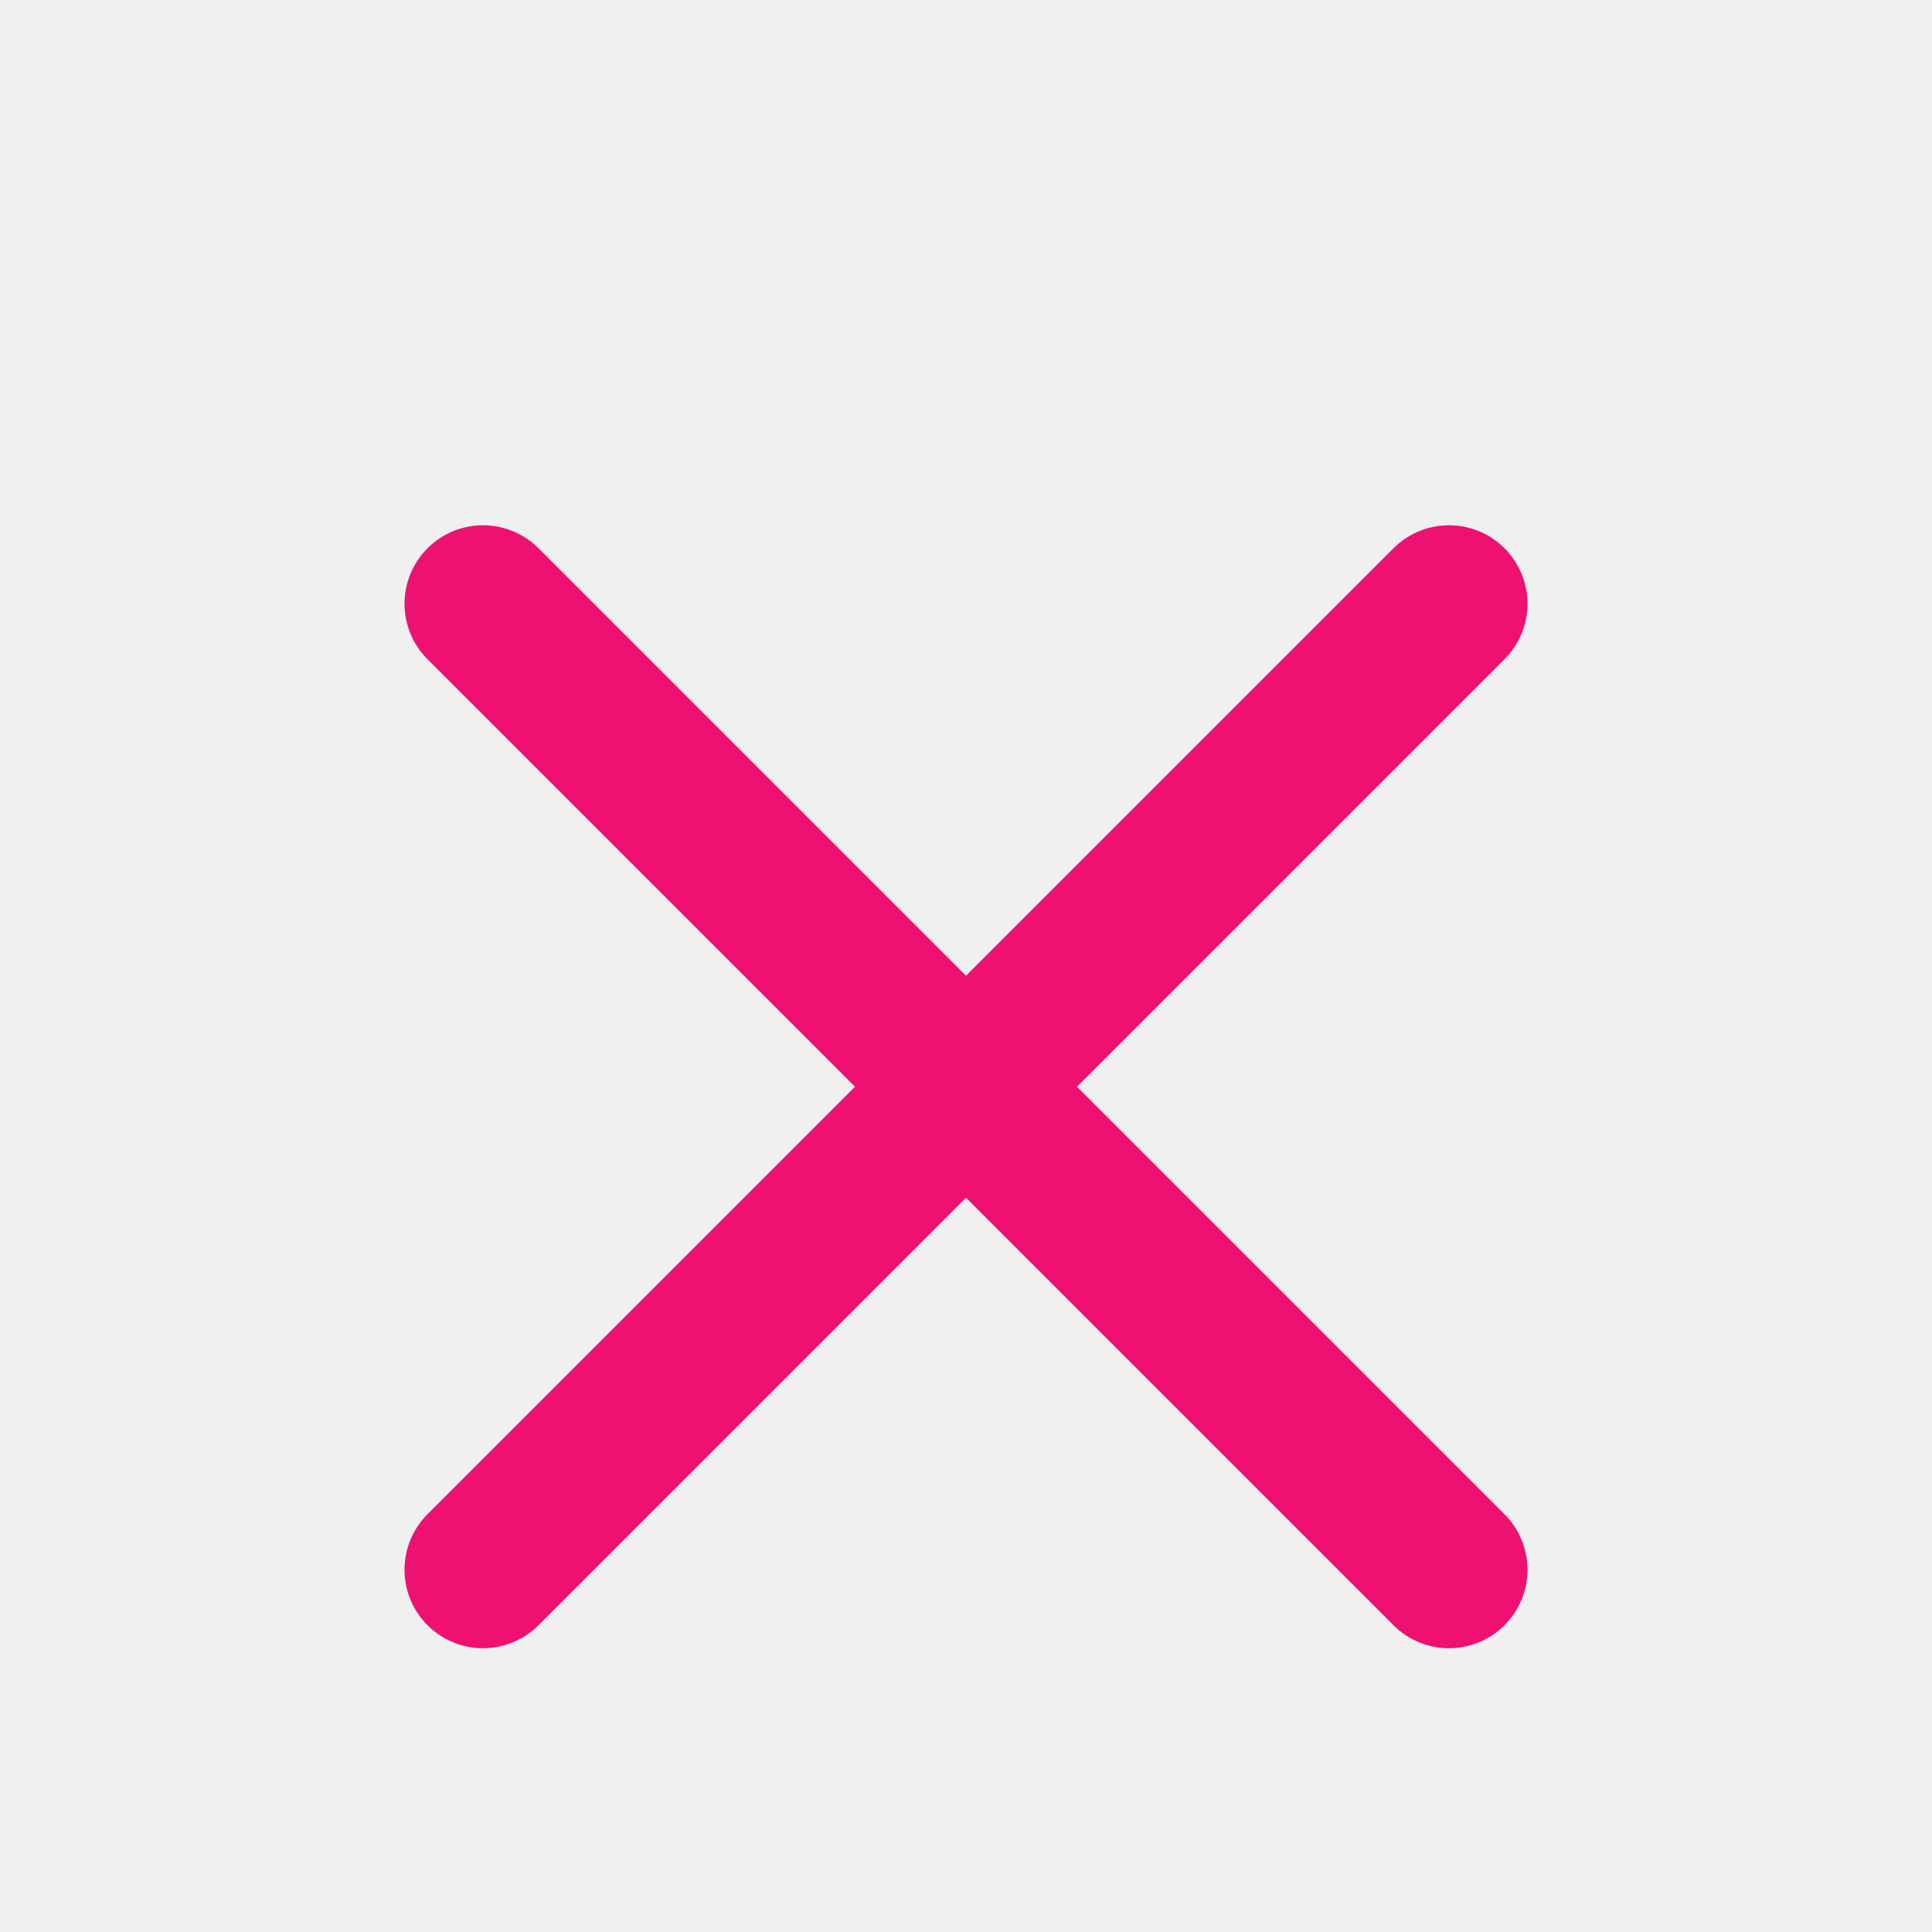
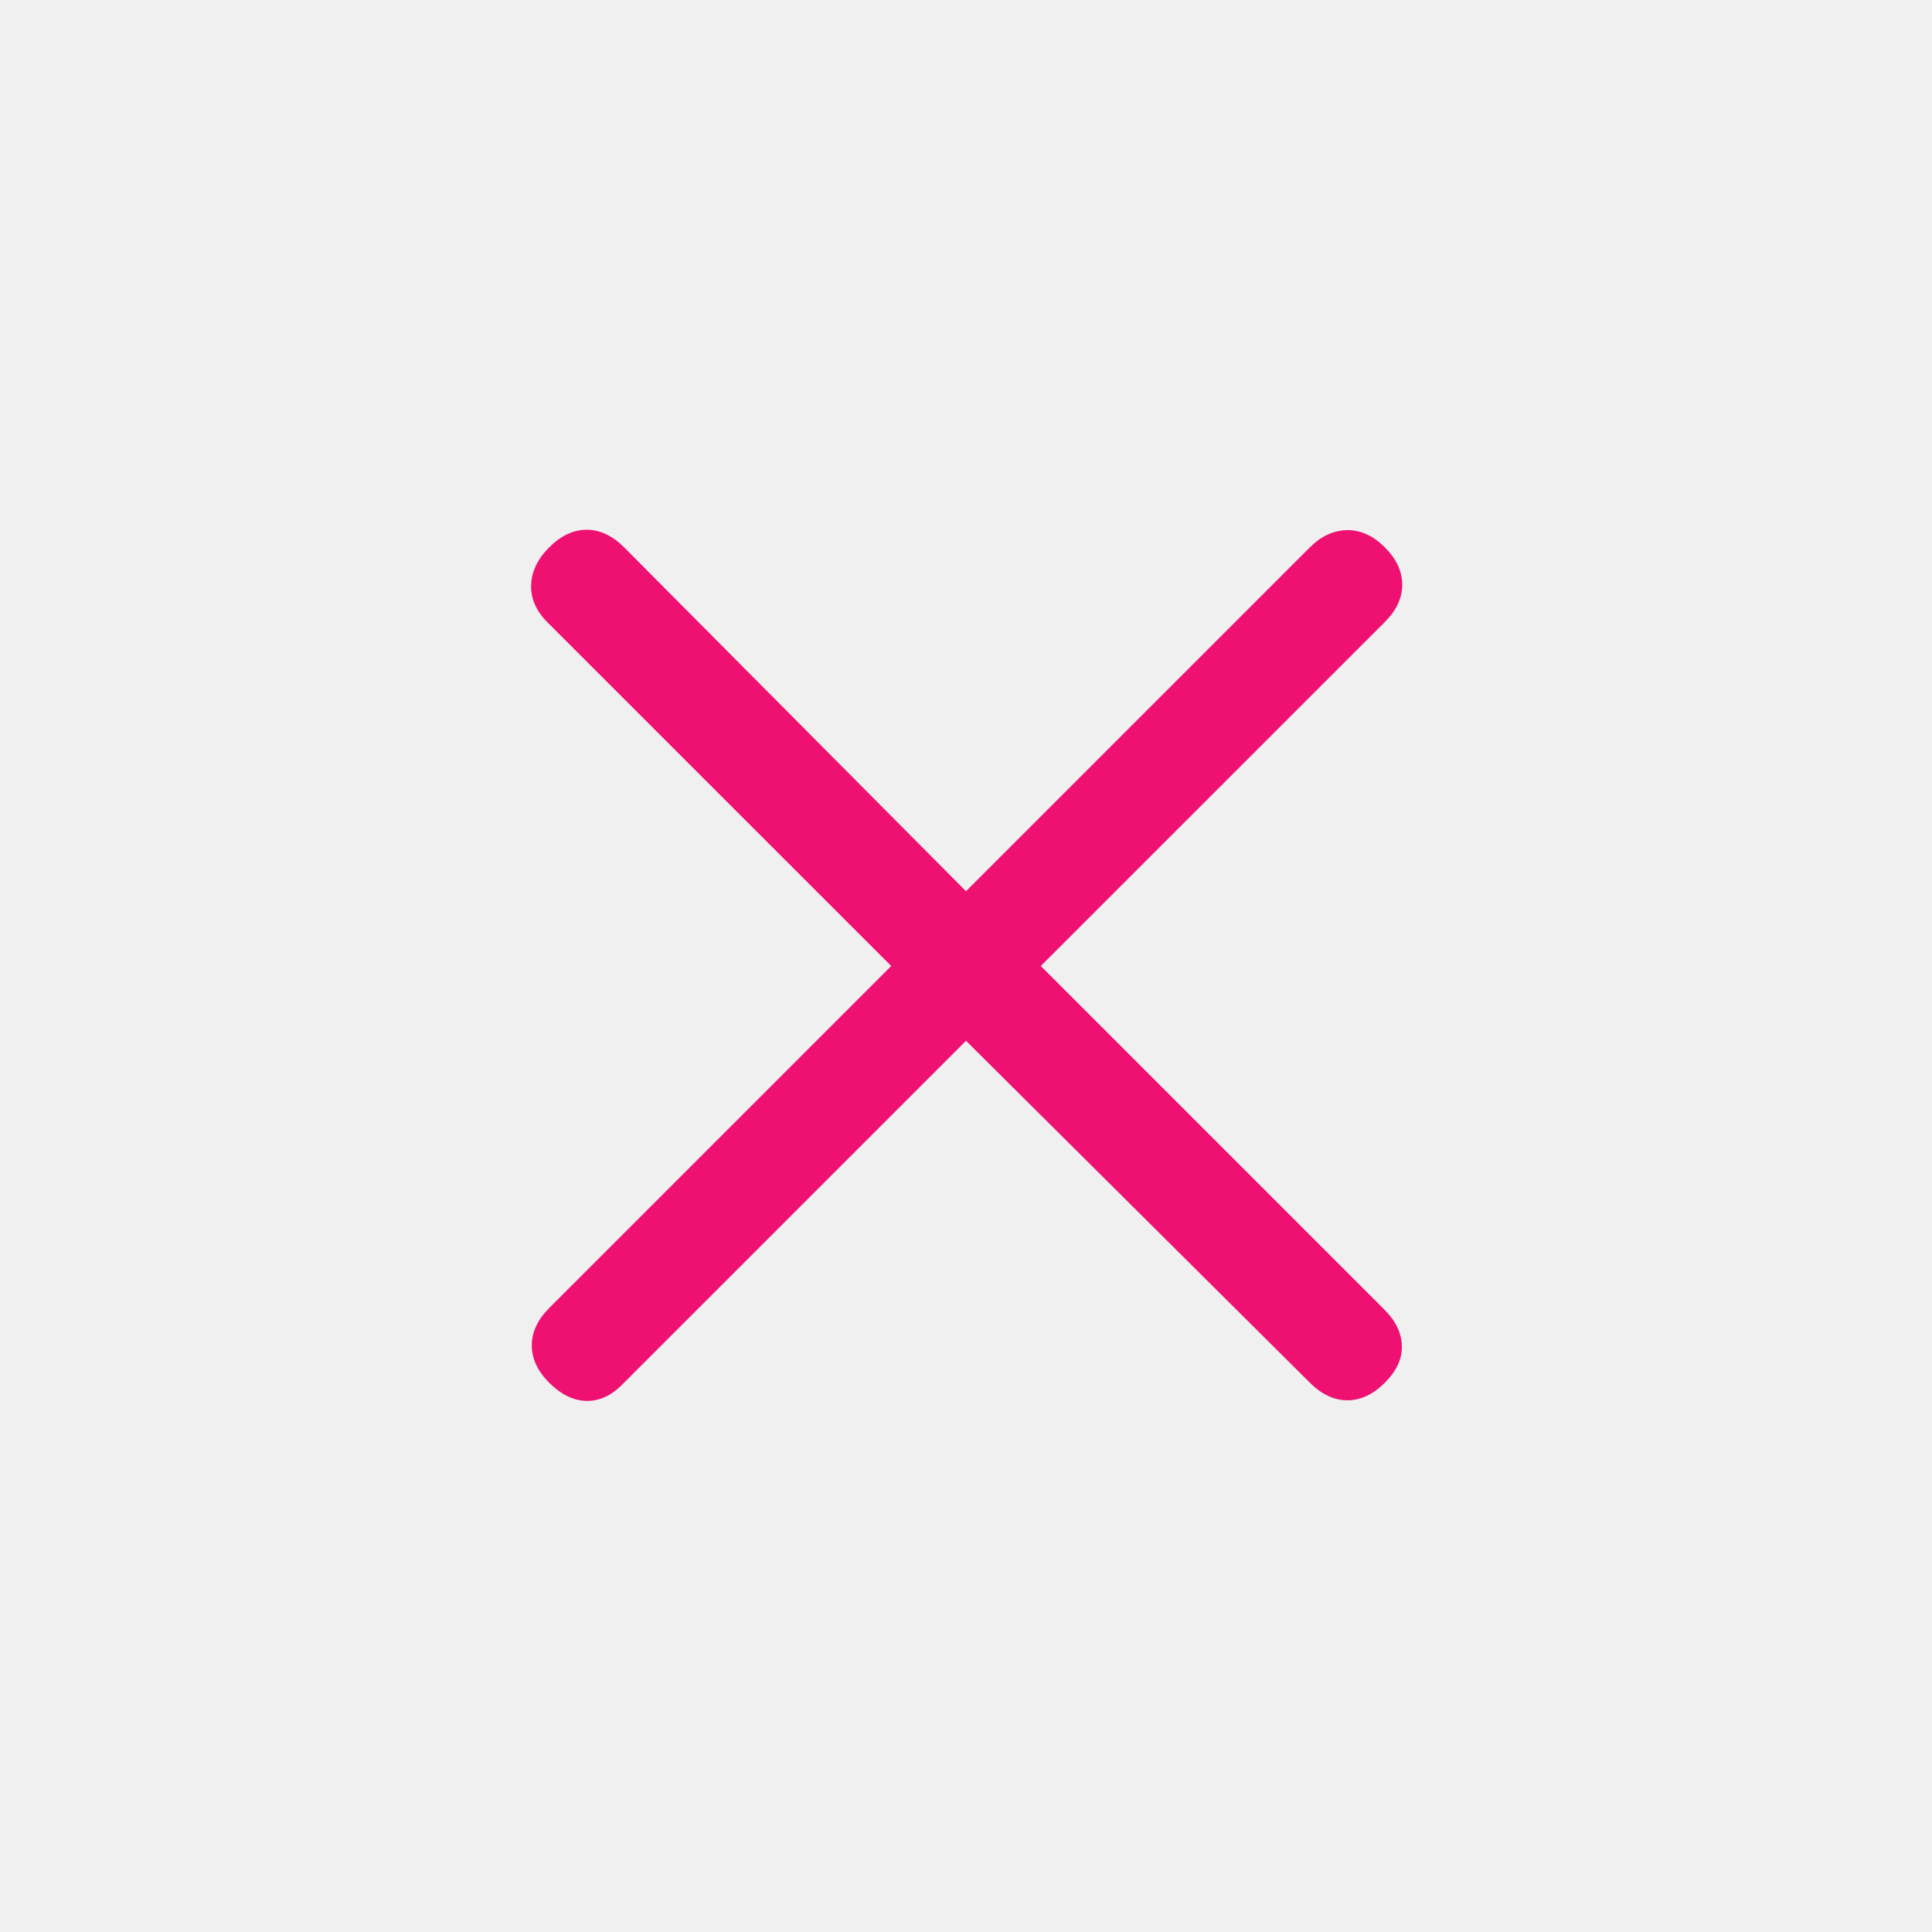
- <svg xmlns="http://www.w3.org/2000/svg" width="16" height="16" viewBox="0 0 16 16" fill="none">
-   <g clip-path="url(#clip0_3053_13304)">
-     <path d="M4 13L12 5" stroke="#EE1171" stroke-width="1.3" stroke-linecap="round" stroke-linejoin="round" />
-     <path d="M12 13L4 5" stroke="#EE1171" stroke-width="1.3" stroke-linecap="round" stroke-linejoin="round" />
+ <svg xmlns="http://www.w3.org/2000/svg" width="20" height="20" viewBox="0 0 20 20" fill="none">
+   <mask id="mask0_7260_7621" style="mask-type:alpha" maskUnits="userSpaceOnUse" x="0" y="0" width="20" height="20">
+     <rect width="20" height="20" fill="#D9D9D9" />
+   </mask>
+   <g mask="url(#mask0_7260_7621)">
+     <path d="M10 10.774L6.439 14.335C6.324 14.451 6.199 14.506 6.066 14.502C5.933 14.498 5.807 14.435 5.686 14.315C5.565 14.194 5.505 14.065 5.505 13.928C5.505 13.79 5.565 13.661 5.686 13.54L9.226 10L5.665 6.44C5.55 6.324 5.494 6.196 5.498 6.056C5.503 5.917 5.565 5.786 5.686 5.665C5.807 5.545 5.936 5.484 6.073 5.484C6.21 5.484 6.339 5.545 6.46 5.665L10 9.226L13.561 5.665C13.676 5.55 13.804 5.491 13.944 5.488C14.084 5.486 14.214 5.545 14.335 5.665C14.456 5.786 14.516 5.915 14.516 6.053C14.516 6.19 14.456 6.319 14.335 6.44L10.774 10L14.335 13.561C14.45 13.677 14.509 13.801 14.512 13.934C14.515 14.067 14.456 14.194 14.335 14.315C14.214 14.435 14.085 14.496 13.948 14.496C13.811 14.496 13.682 14.435 13.561 14.315L10 10.774Z" fill="#EE1171" />
  </g>
-   <defs>
-     <clipPath id="clip0_3053_13304">
-       <rect width="16" height="16" fill="white" />
-     </clipPath>
-   </defs>
</svg>
